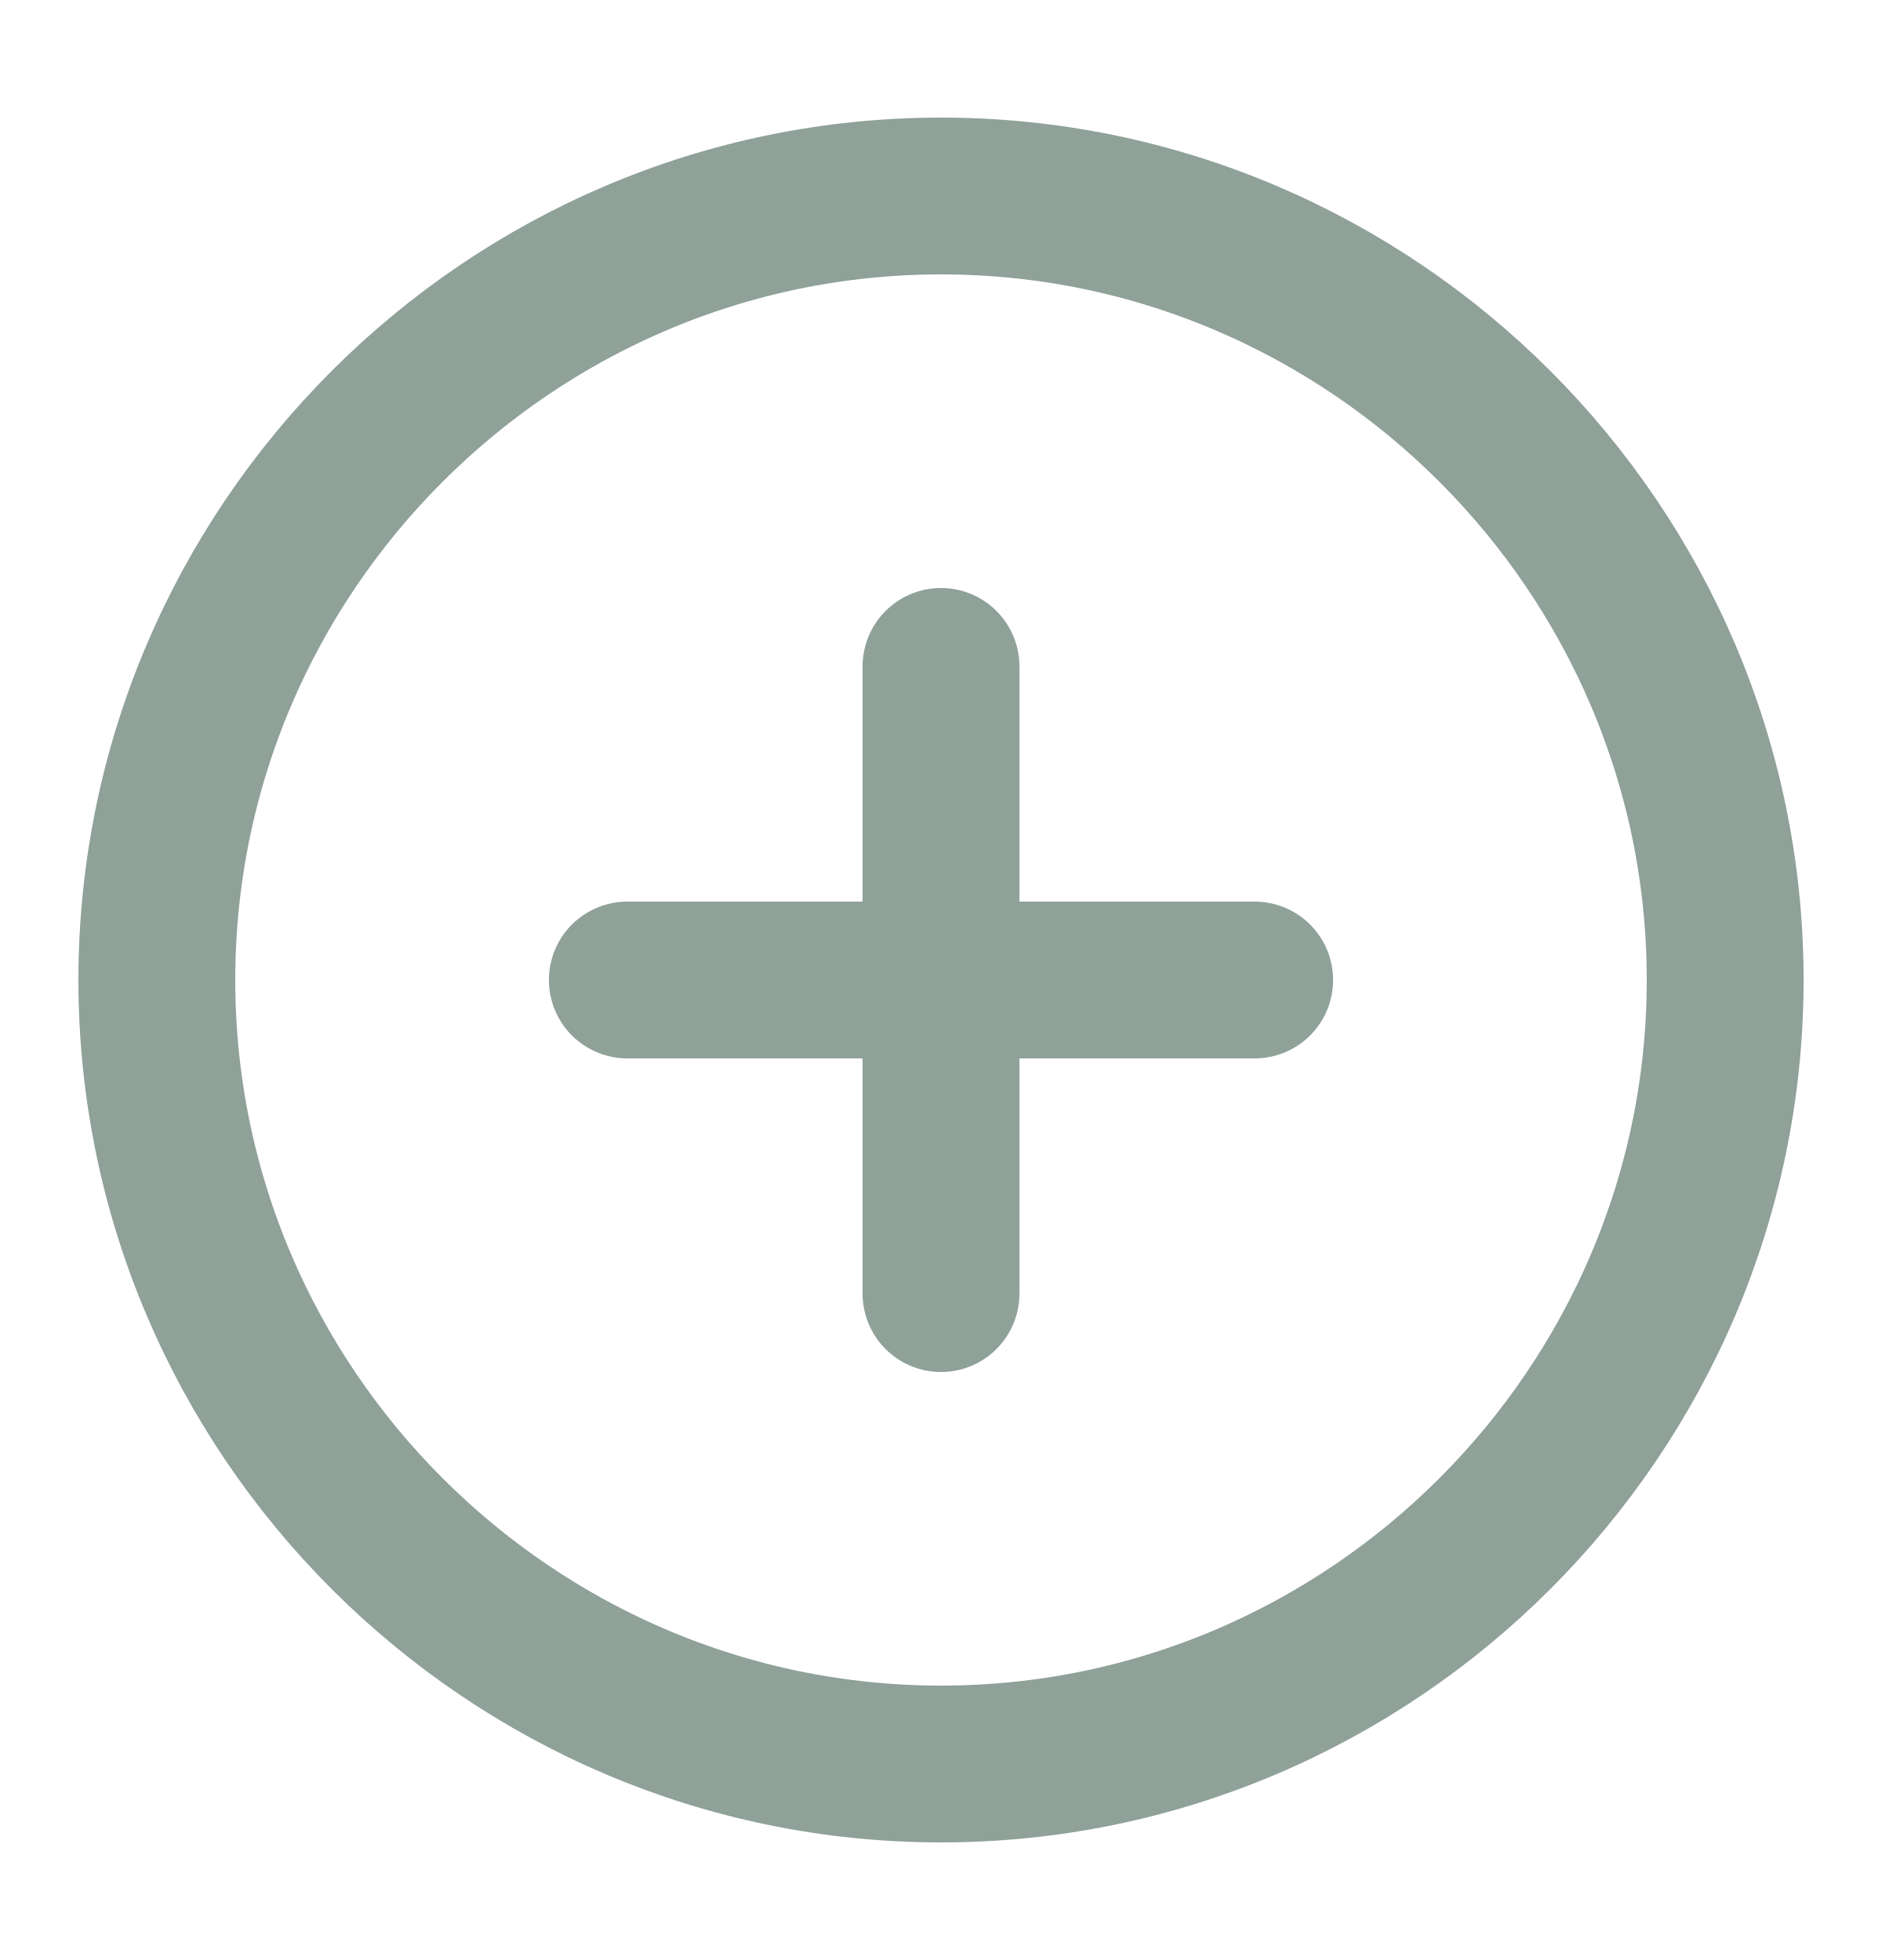
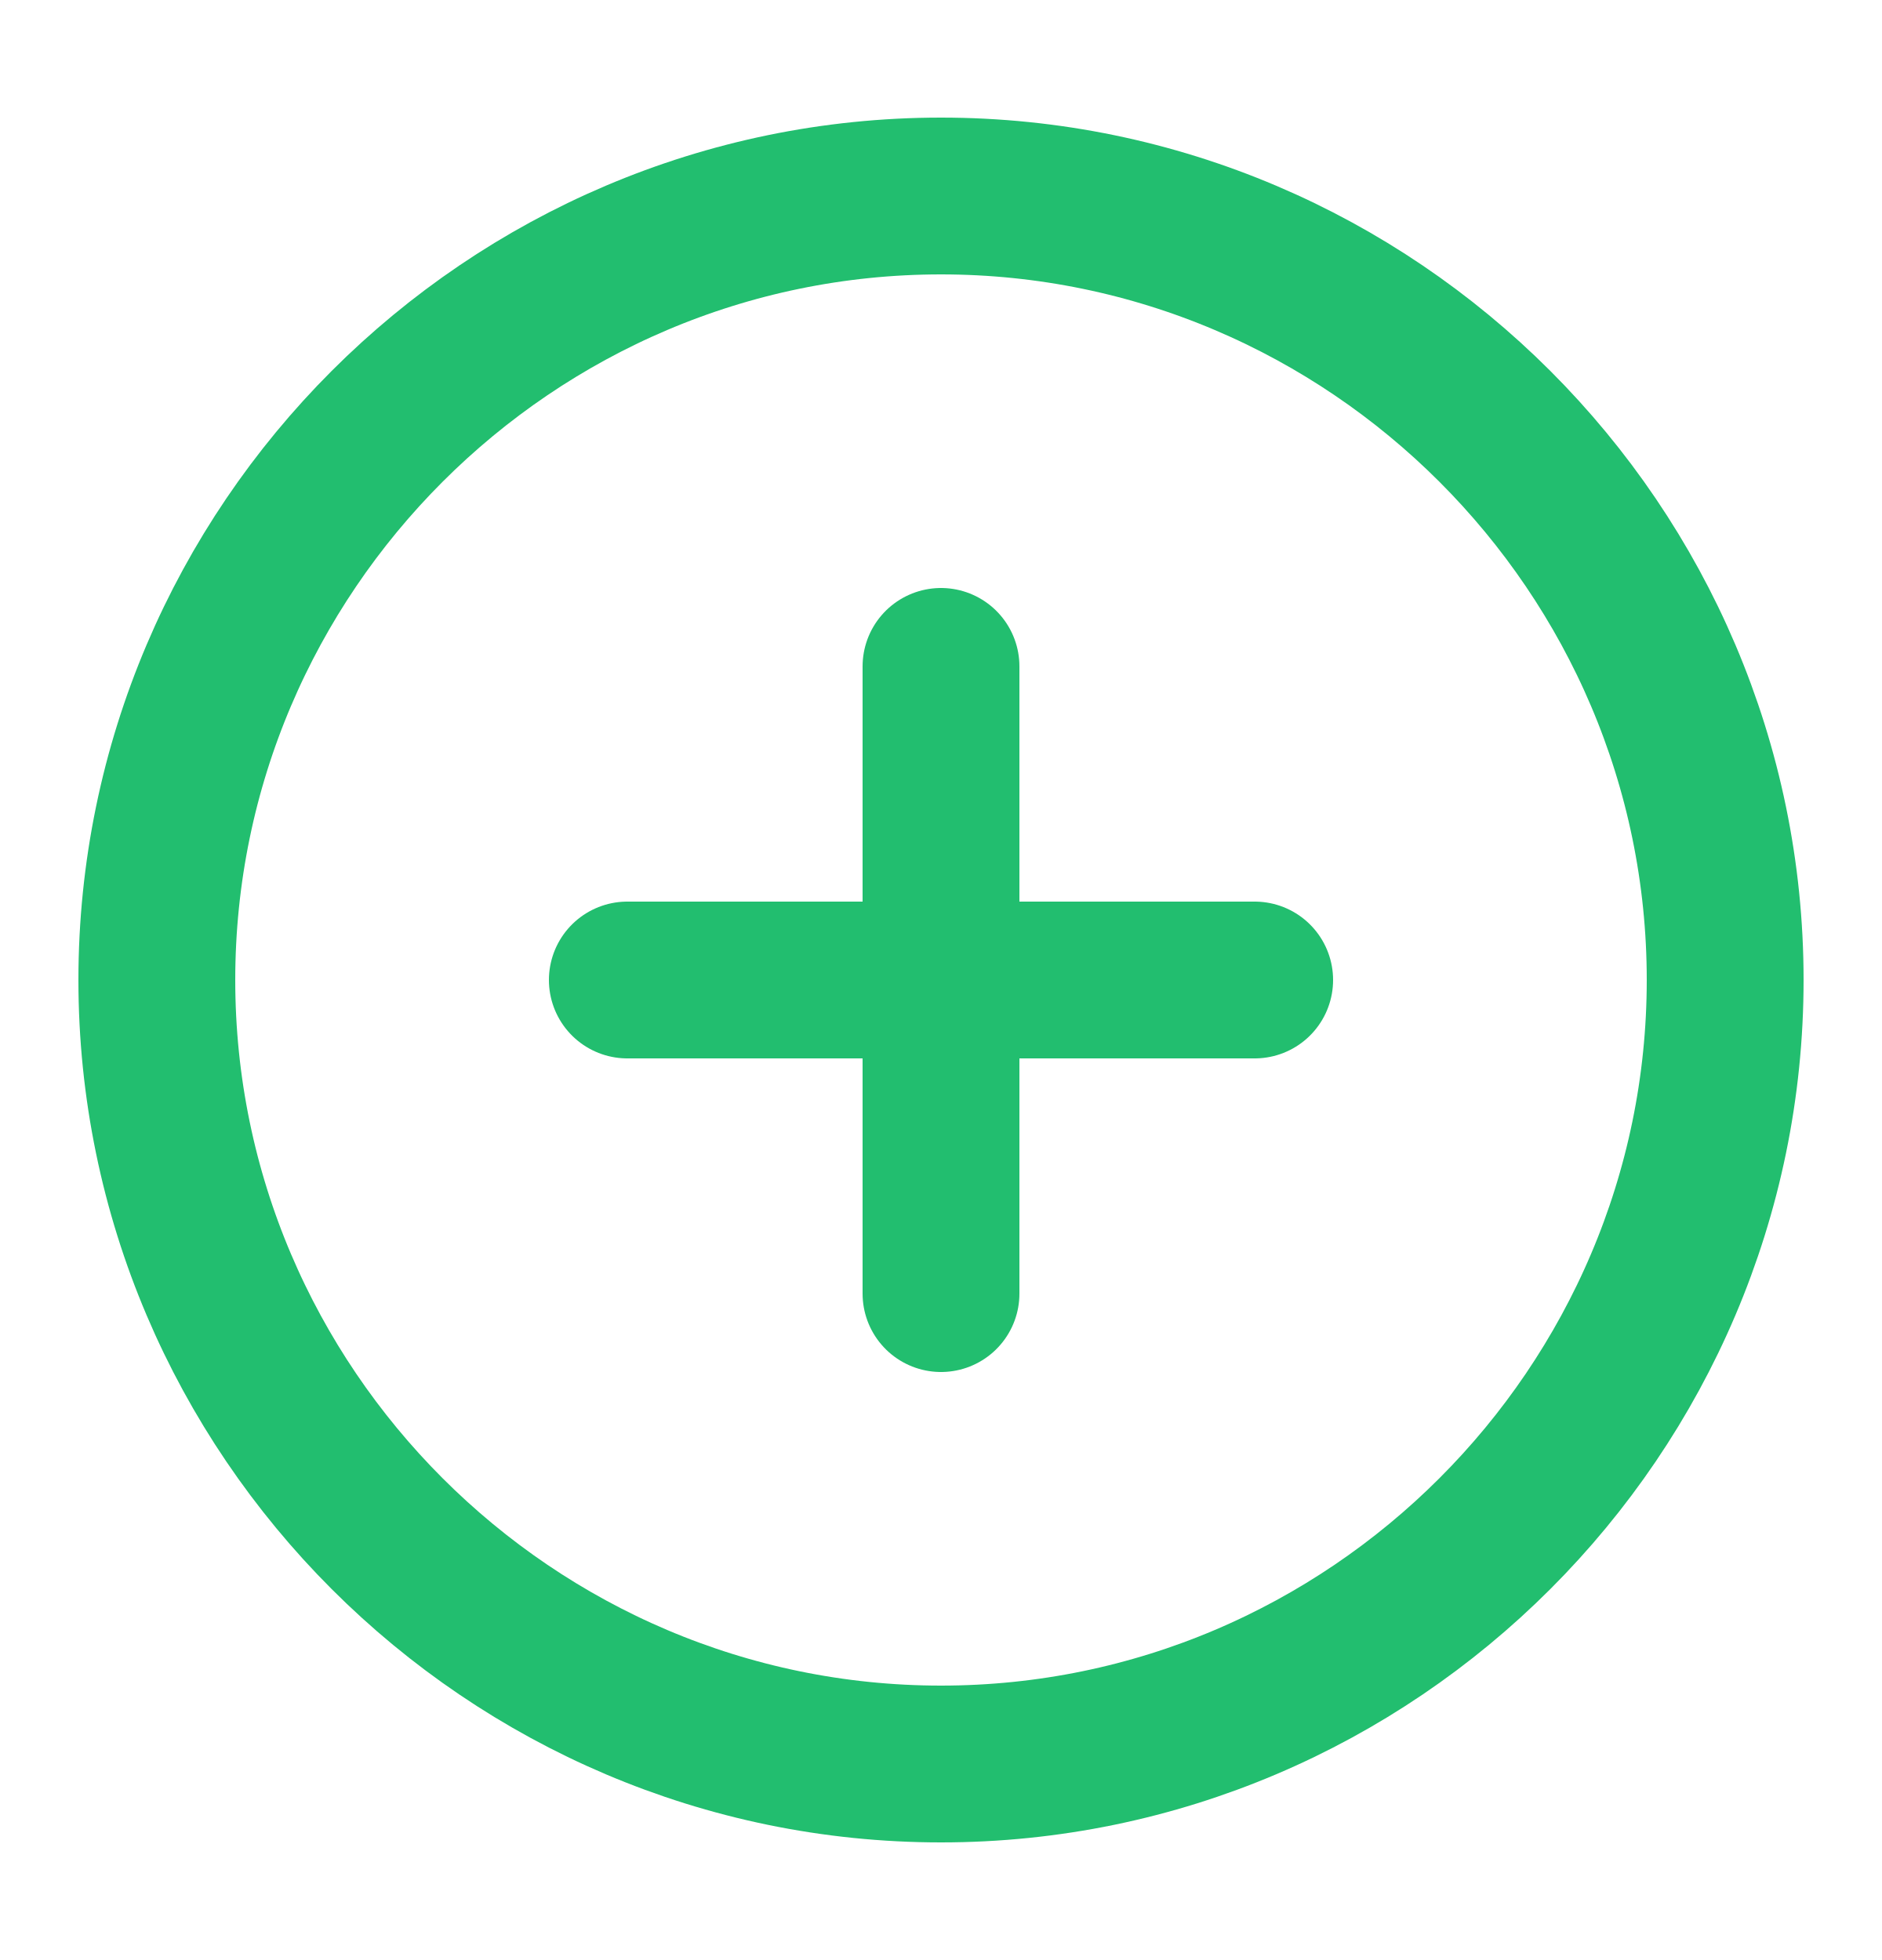
<svg xmlns="http://www.w3.org/2000/svg" width="24" height="25" viewBox="0 0 24 25" fill="none">
-   <path d="M12 22.5C17.5 22.5 22 18 22 12.5C22 7 17.5 2.5 12 2.5C6.5 2.5 2 7 2 12.5C2 18 6.5 22.5 12 22.5Z" stroke="#8FA198" stroke-width="2" stroke-linecap="round" stroke-linejoin="round" />
-   <path d="M8 12.5H16" stroke="#8FA198" stroke-width="2" stroke-linecap="round" stroke-linejoin="round" />
-   <path d="M12 16.5V8.5" stroke="#8FA198" stroke-width="2" stroke-linecap="round" stroke-linejoin="round" />
+   <path d="M12 22.5C17.5 22.5 22 18 22 12.5C22 7 17.5 2.5 12 2.5C6.5 2.5 2 7 2 12.5C2 18 6.5 22.5 12 22.5Z" stroke="#22BE6F" stroke-width="2" stroke-linecap="round" stroke-linejoin="round" />
+   <path d="M8 12.5H16" stroke="#22BE6F" stroke-width="2" stroke-linecap="round" stroke-linejoin="round" />
+   <path d="M12 16.5V8.5" stroke="#22BE6F" stroke-width="2" stroke-linecap="round" stroke-linejoin="round" />
</svg>
